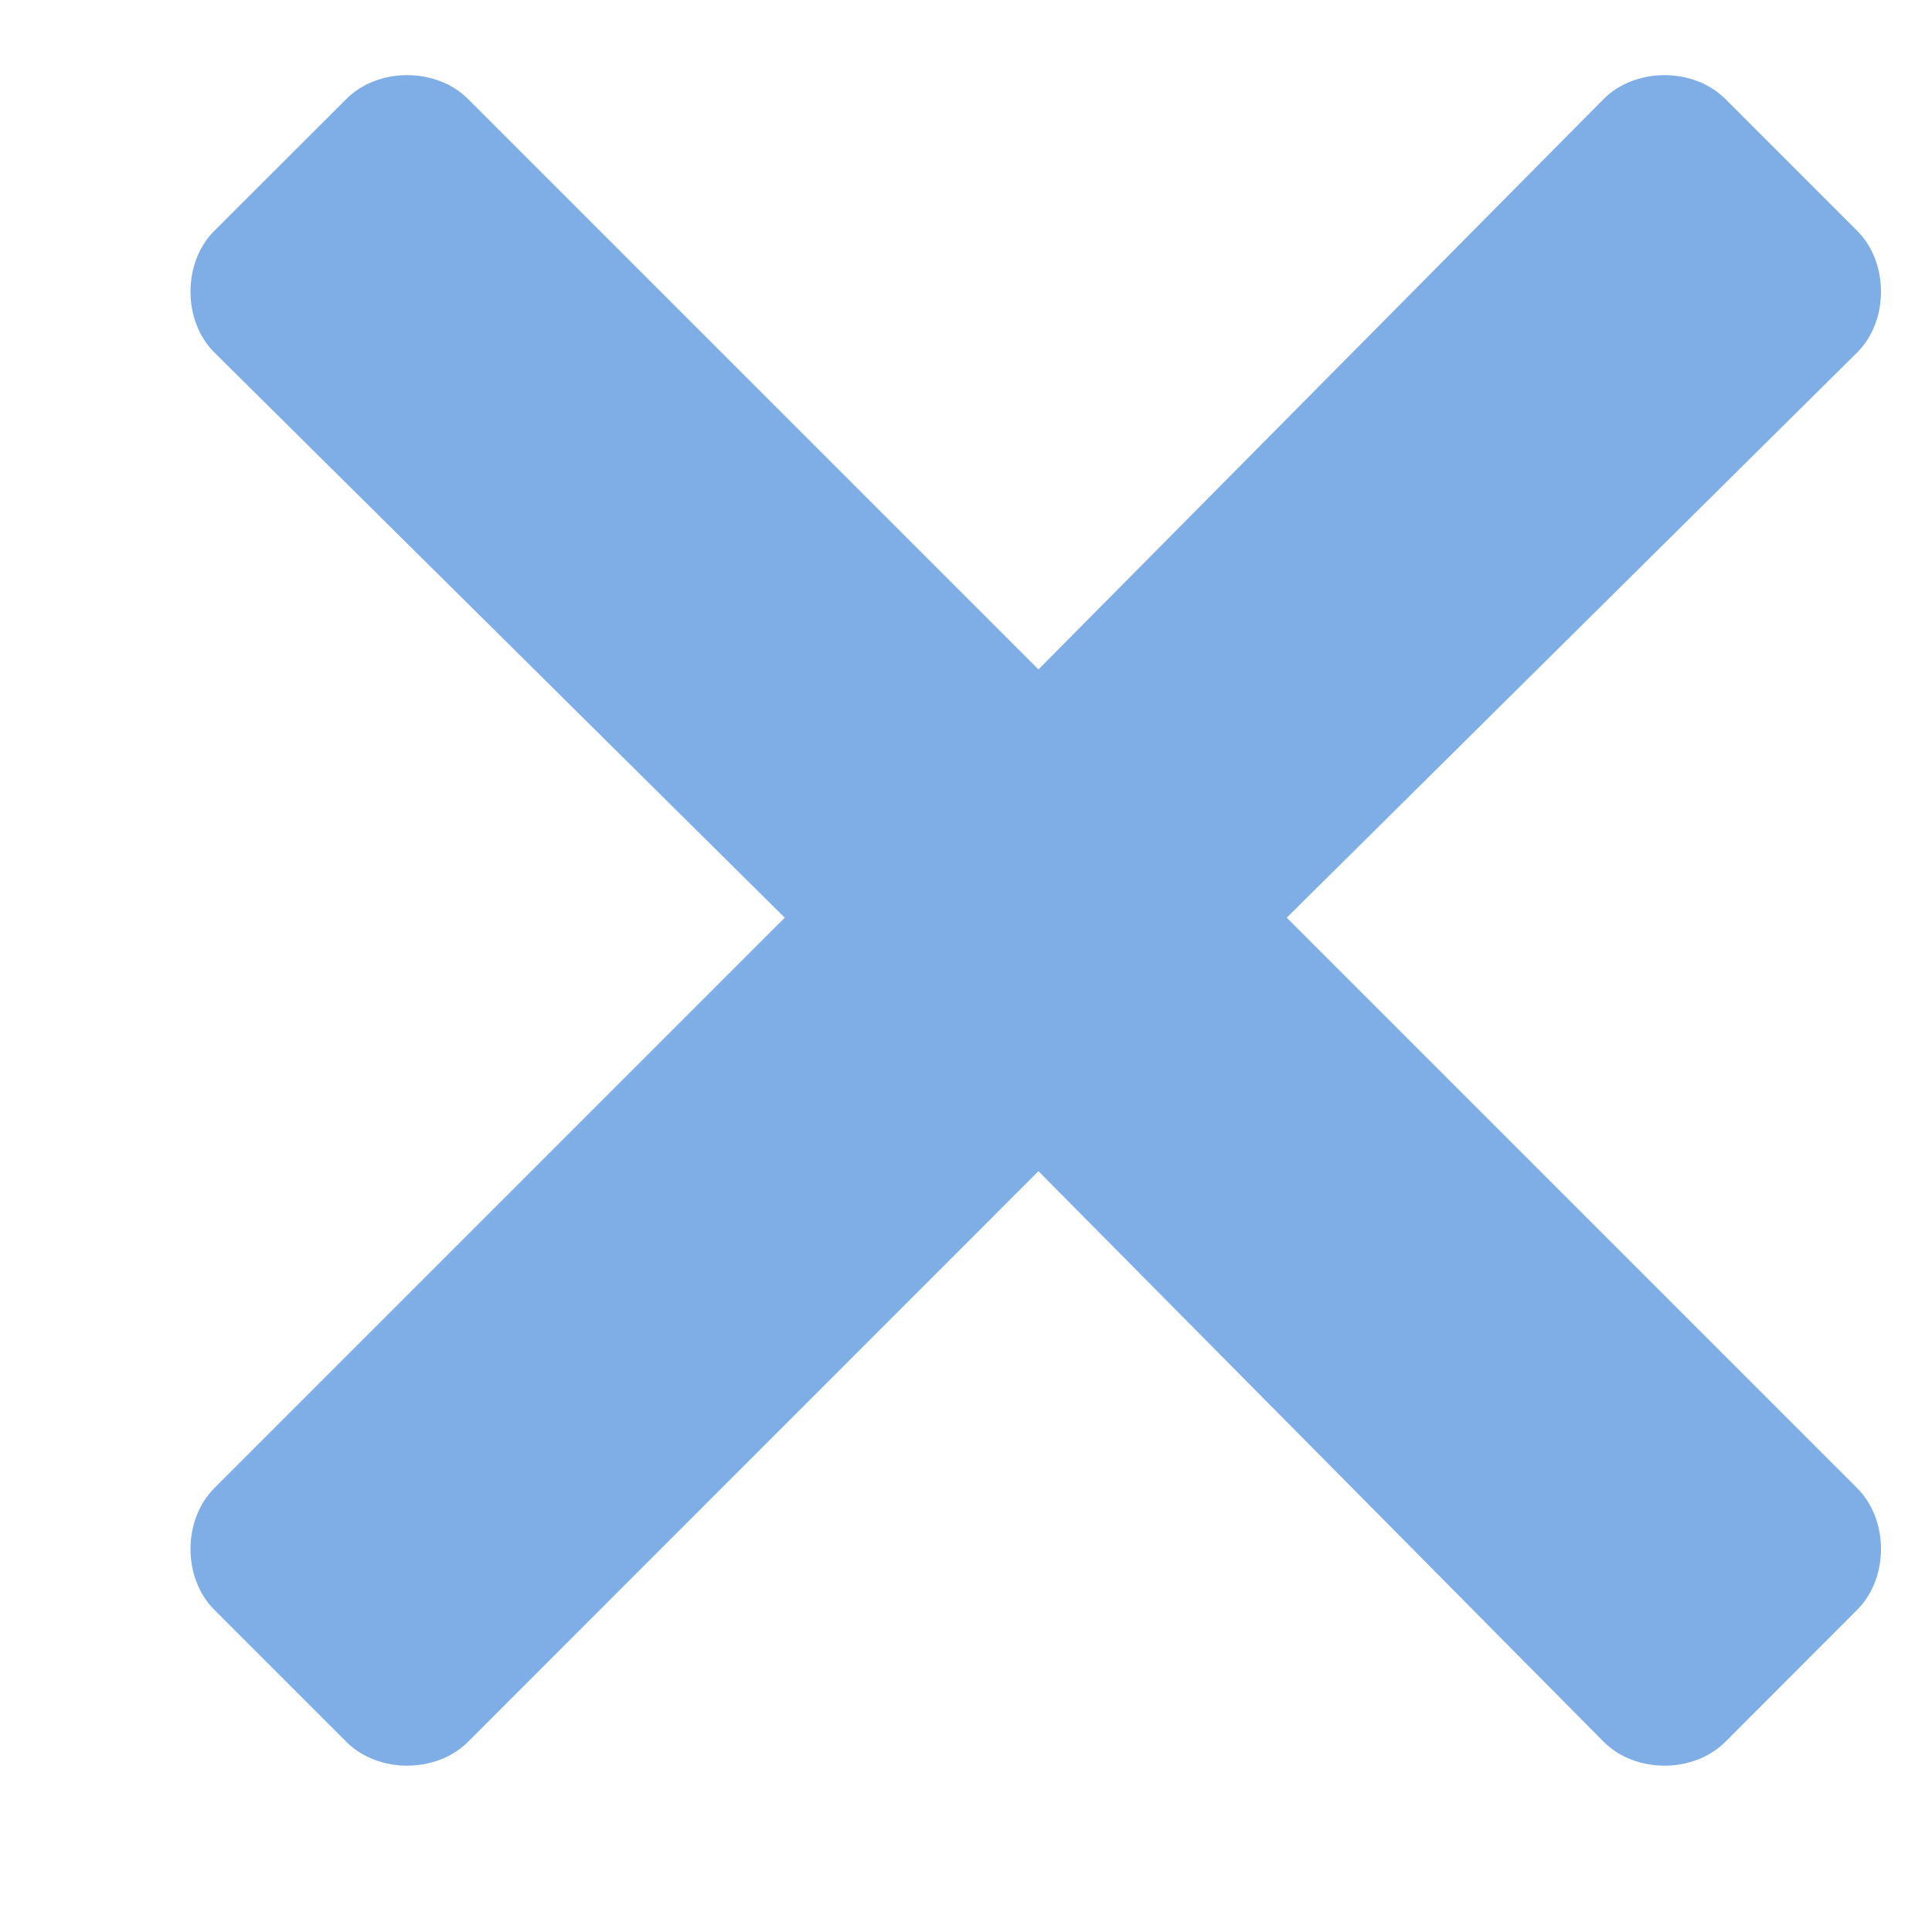
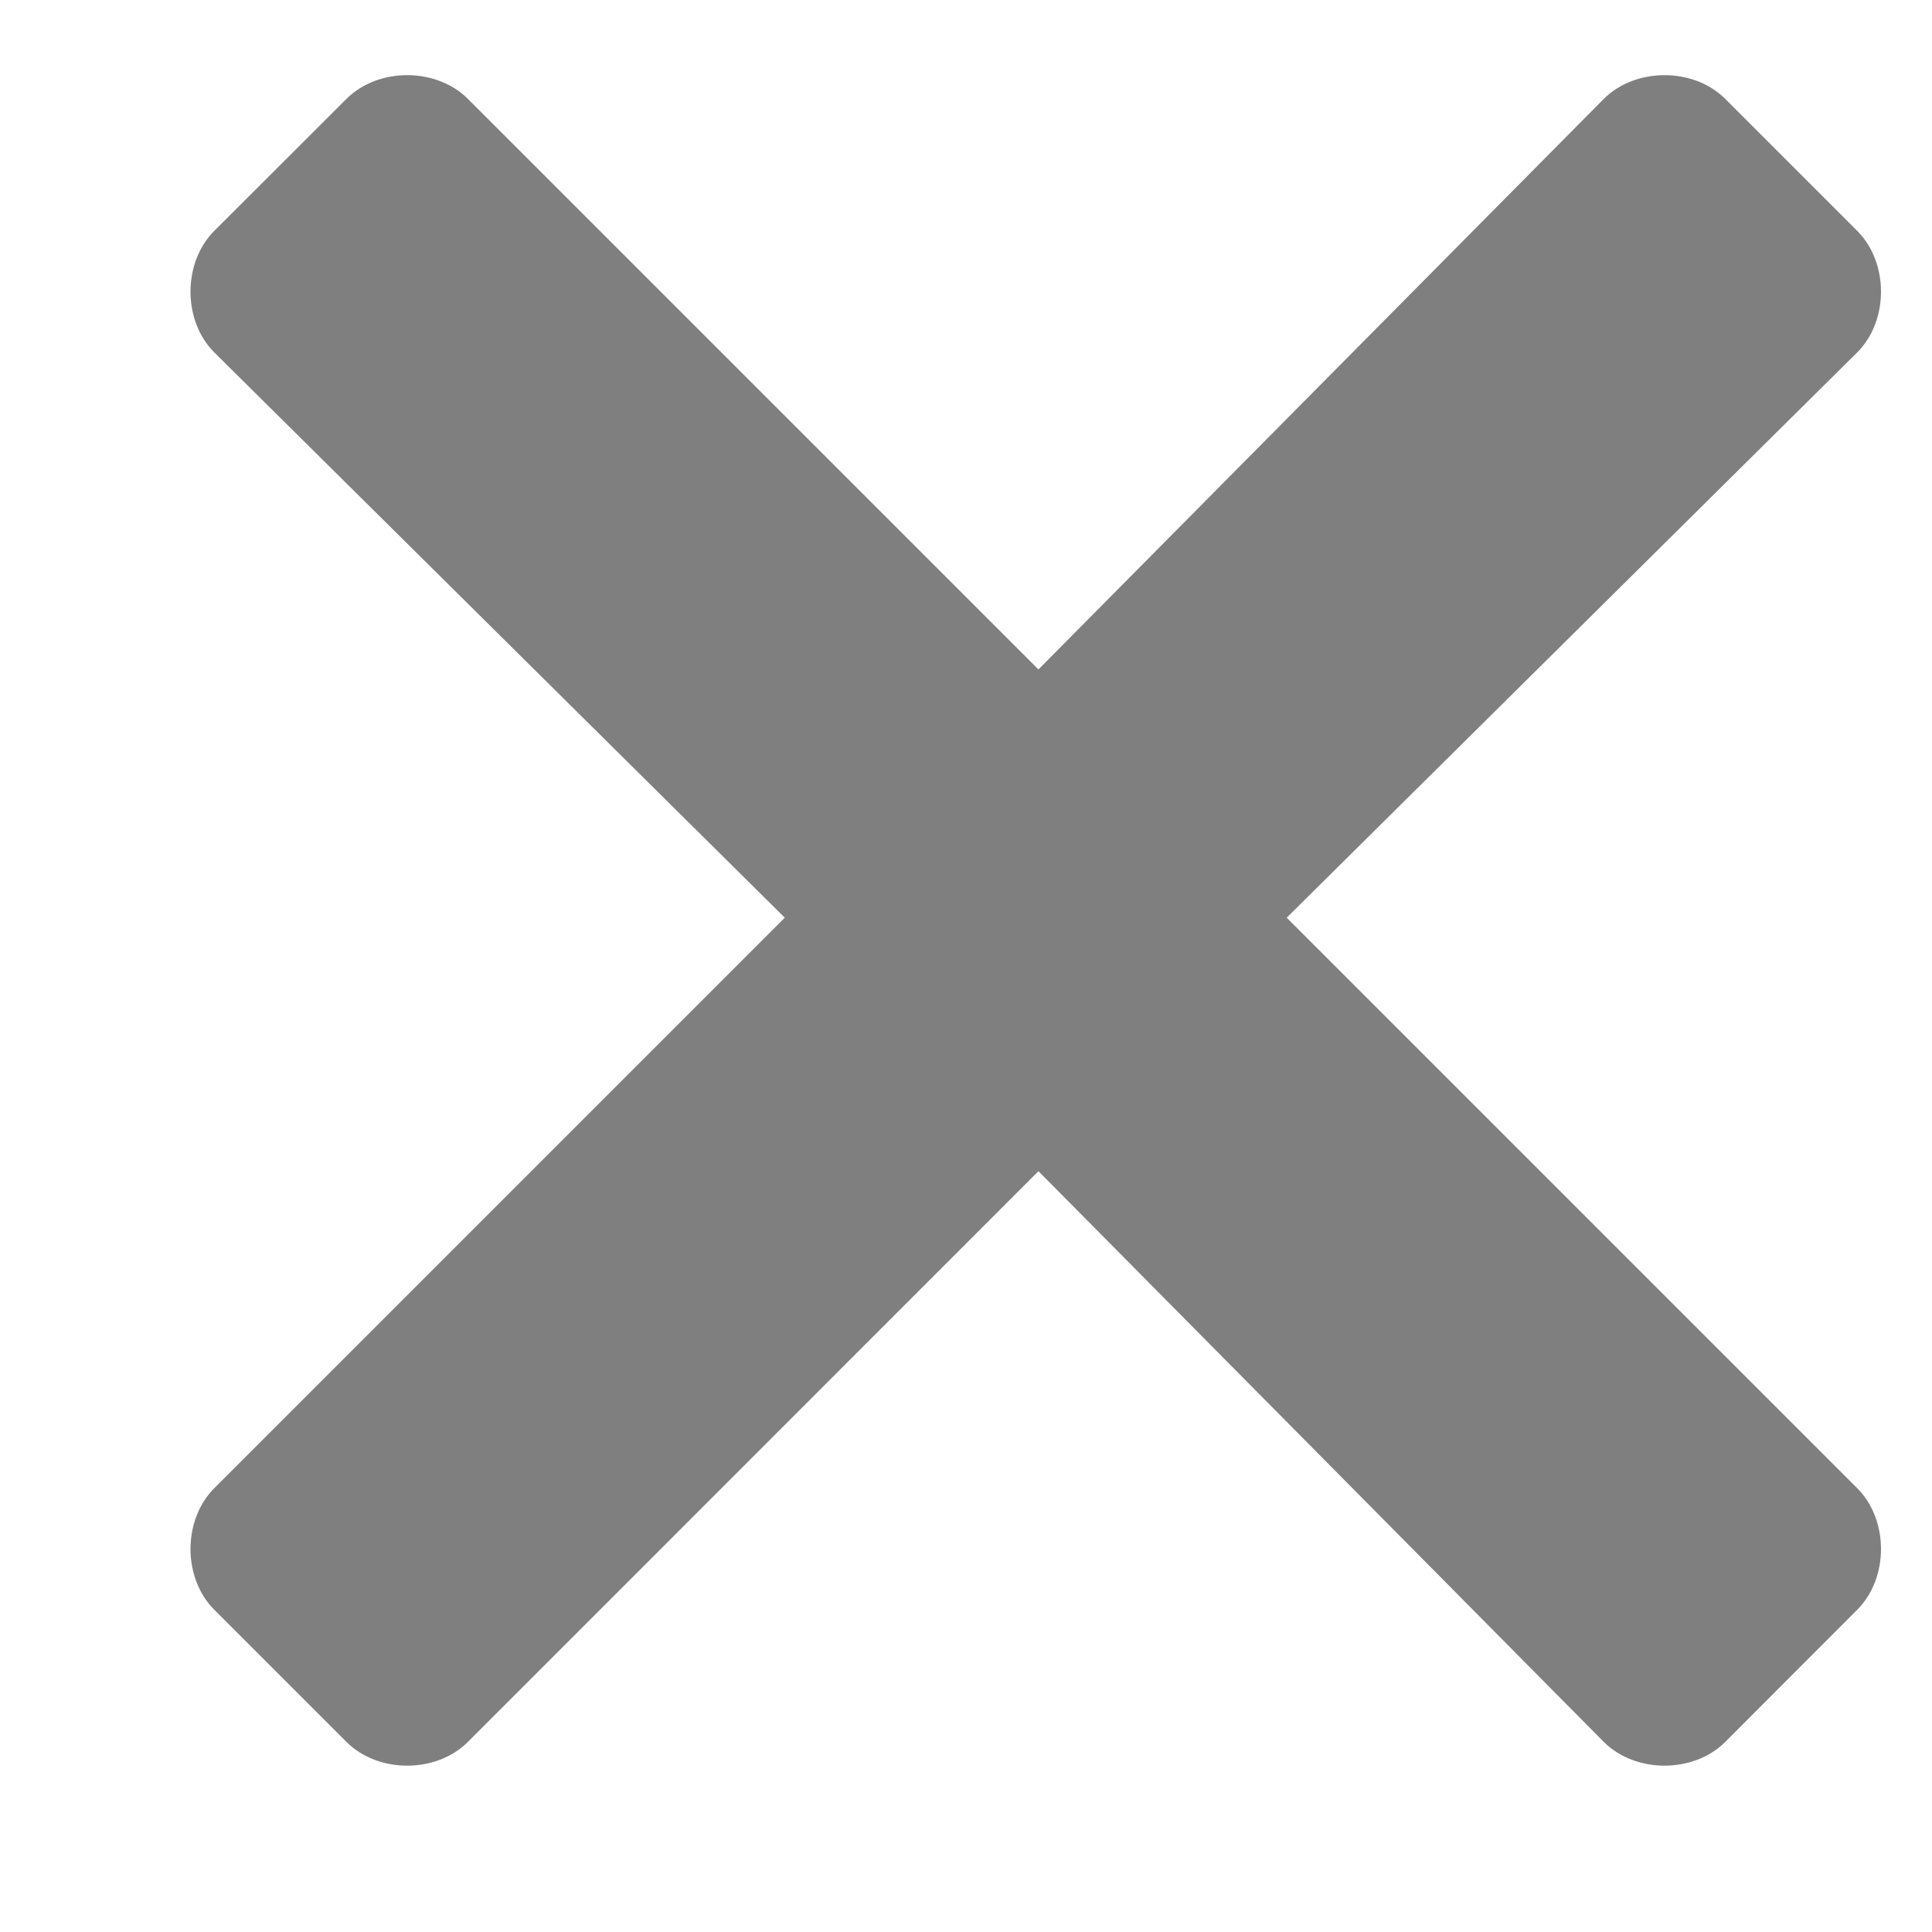
- <svg xmlns="http://www.w3.org/2000/svg" width="10" height="10" viewBox="0 0 10 10" fill="none">
-   <path opacity="0.5" d="M6.66 4.75L9.613 1.824C9.777 1.66 9.777 1.359 9.613 1.195L8.93 0.512C8.766 0.348 8.465 0.348 8.301 0.512L5.375 3.465L2.422 0.512C2.258 0.348 1.957 0.348 1.793 0.512L1.109 1.195C0.945 1.359 0.945 1.66 1.109 1.824L4.062 4.75L1.109 7.703C0.945 7.867 0.945 8.168 1.109 8.332L1.793 9.016C1.957 9.18 2.258 9.18 2.422 9.016L5.375 6.062L8.301 9.016C8.465 9.18 8.766 9.18 8.93 9.016L9.613 8.332C9.777 8.168 9.777 7.867 9.613 7.703L6.66 4.75Z" fill="#005CCC" />
+ <svg xmlns="http://www.w3.org/2000/svg" width="10" height="10" viewBox="0 0 10 10">
+   <path opacity="0.5" d="M6.66 4.75L9.613 1.824C9.777 1.66 9.777 1.359 9.613 1.195L8.93 0.512C8.766 0.348 8.465 0.348 8.301 0.512L5.375 3.465L2.422 0.512C2.258 0.348 1.957 0.348 1.793 0.512L1.109 1.195C0.945 1.359 0.945 1.66 1.109 1.824L4.062 4.75L1.109 7.703C0.945 7.867 0.945 8.168 1.109 8.332L1.793 9.016C1.957 9.18 2.258 9.18 2.422 9.016L5.375 6.062L8.301 9.016C8.465 9.18 8.766 9.18 8.93 9.016L9.613 8.332C9.777 8.168 9.777 7.867 9.613 7.703L6.66 4.75Z" />
</svg>
